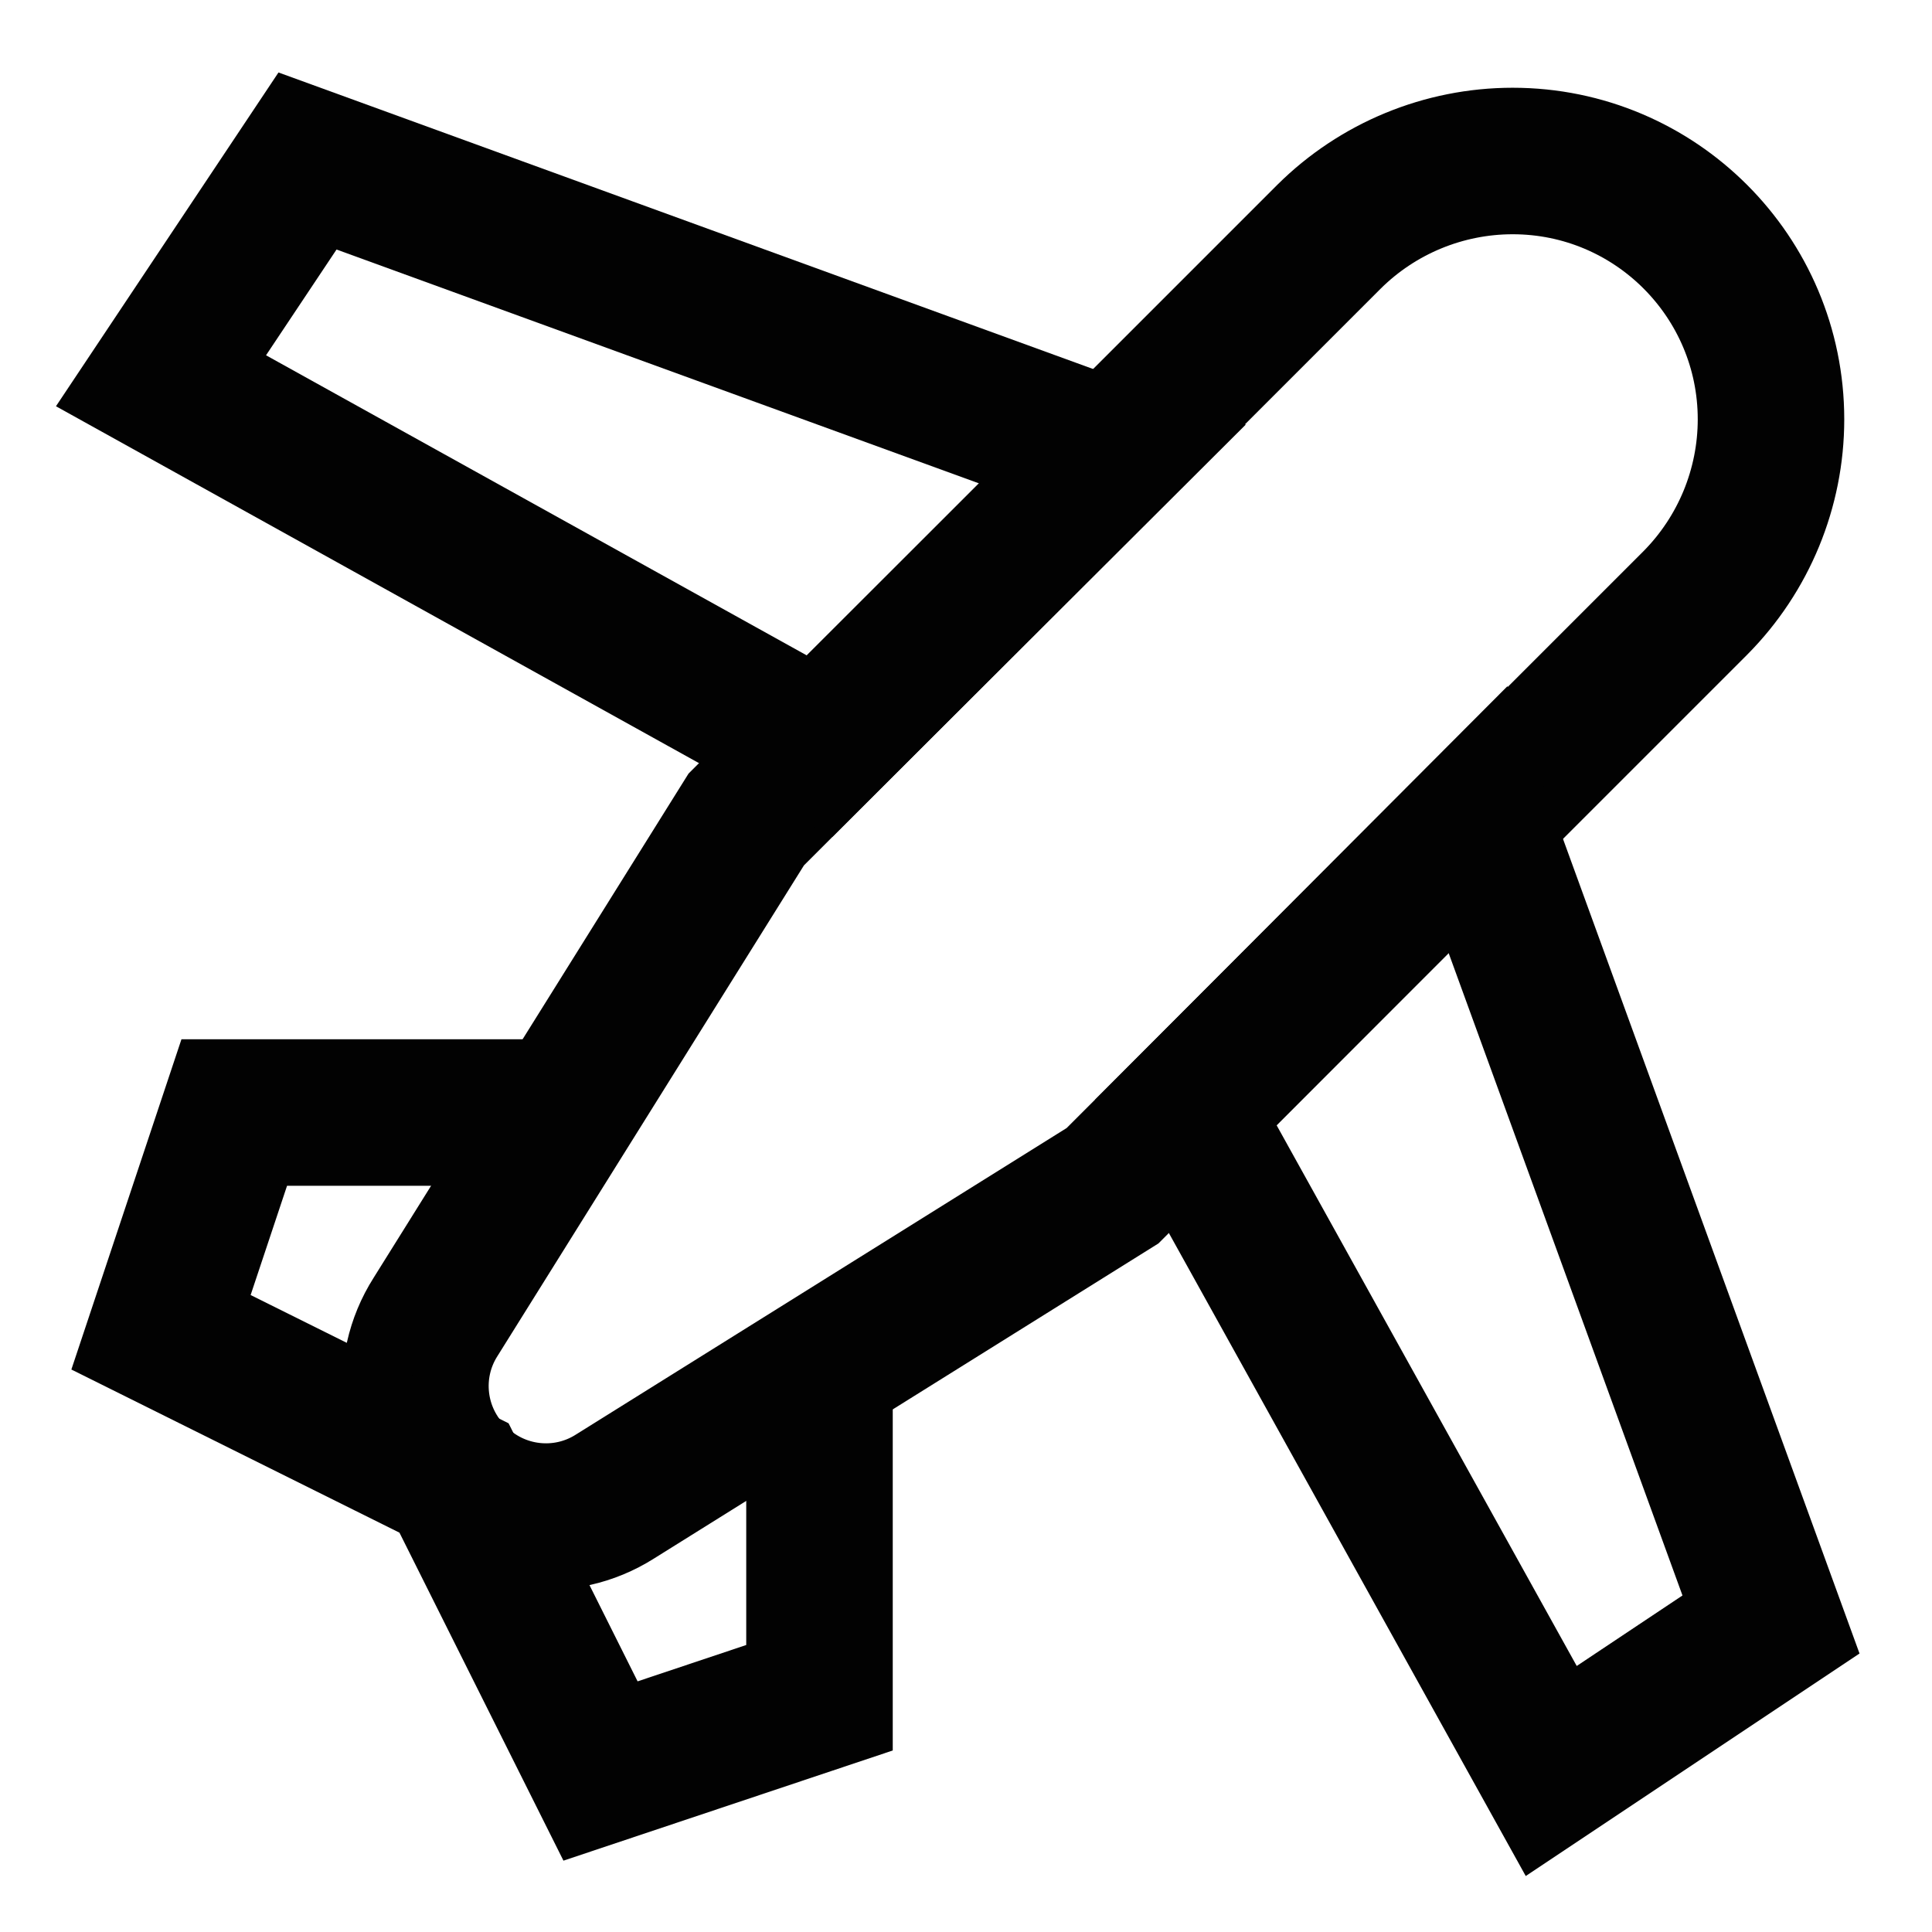
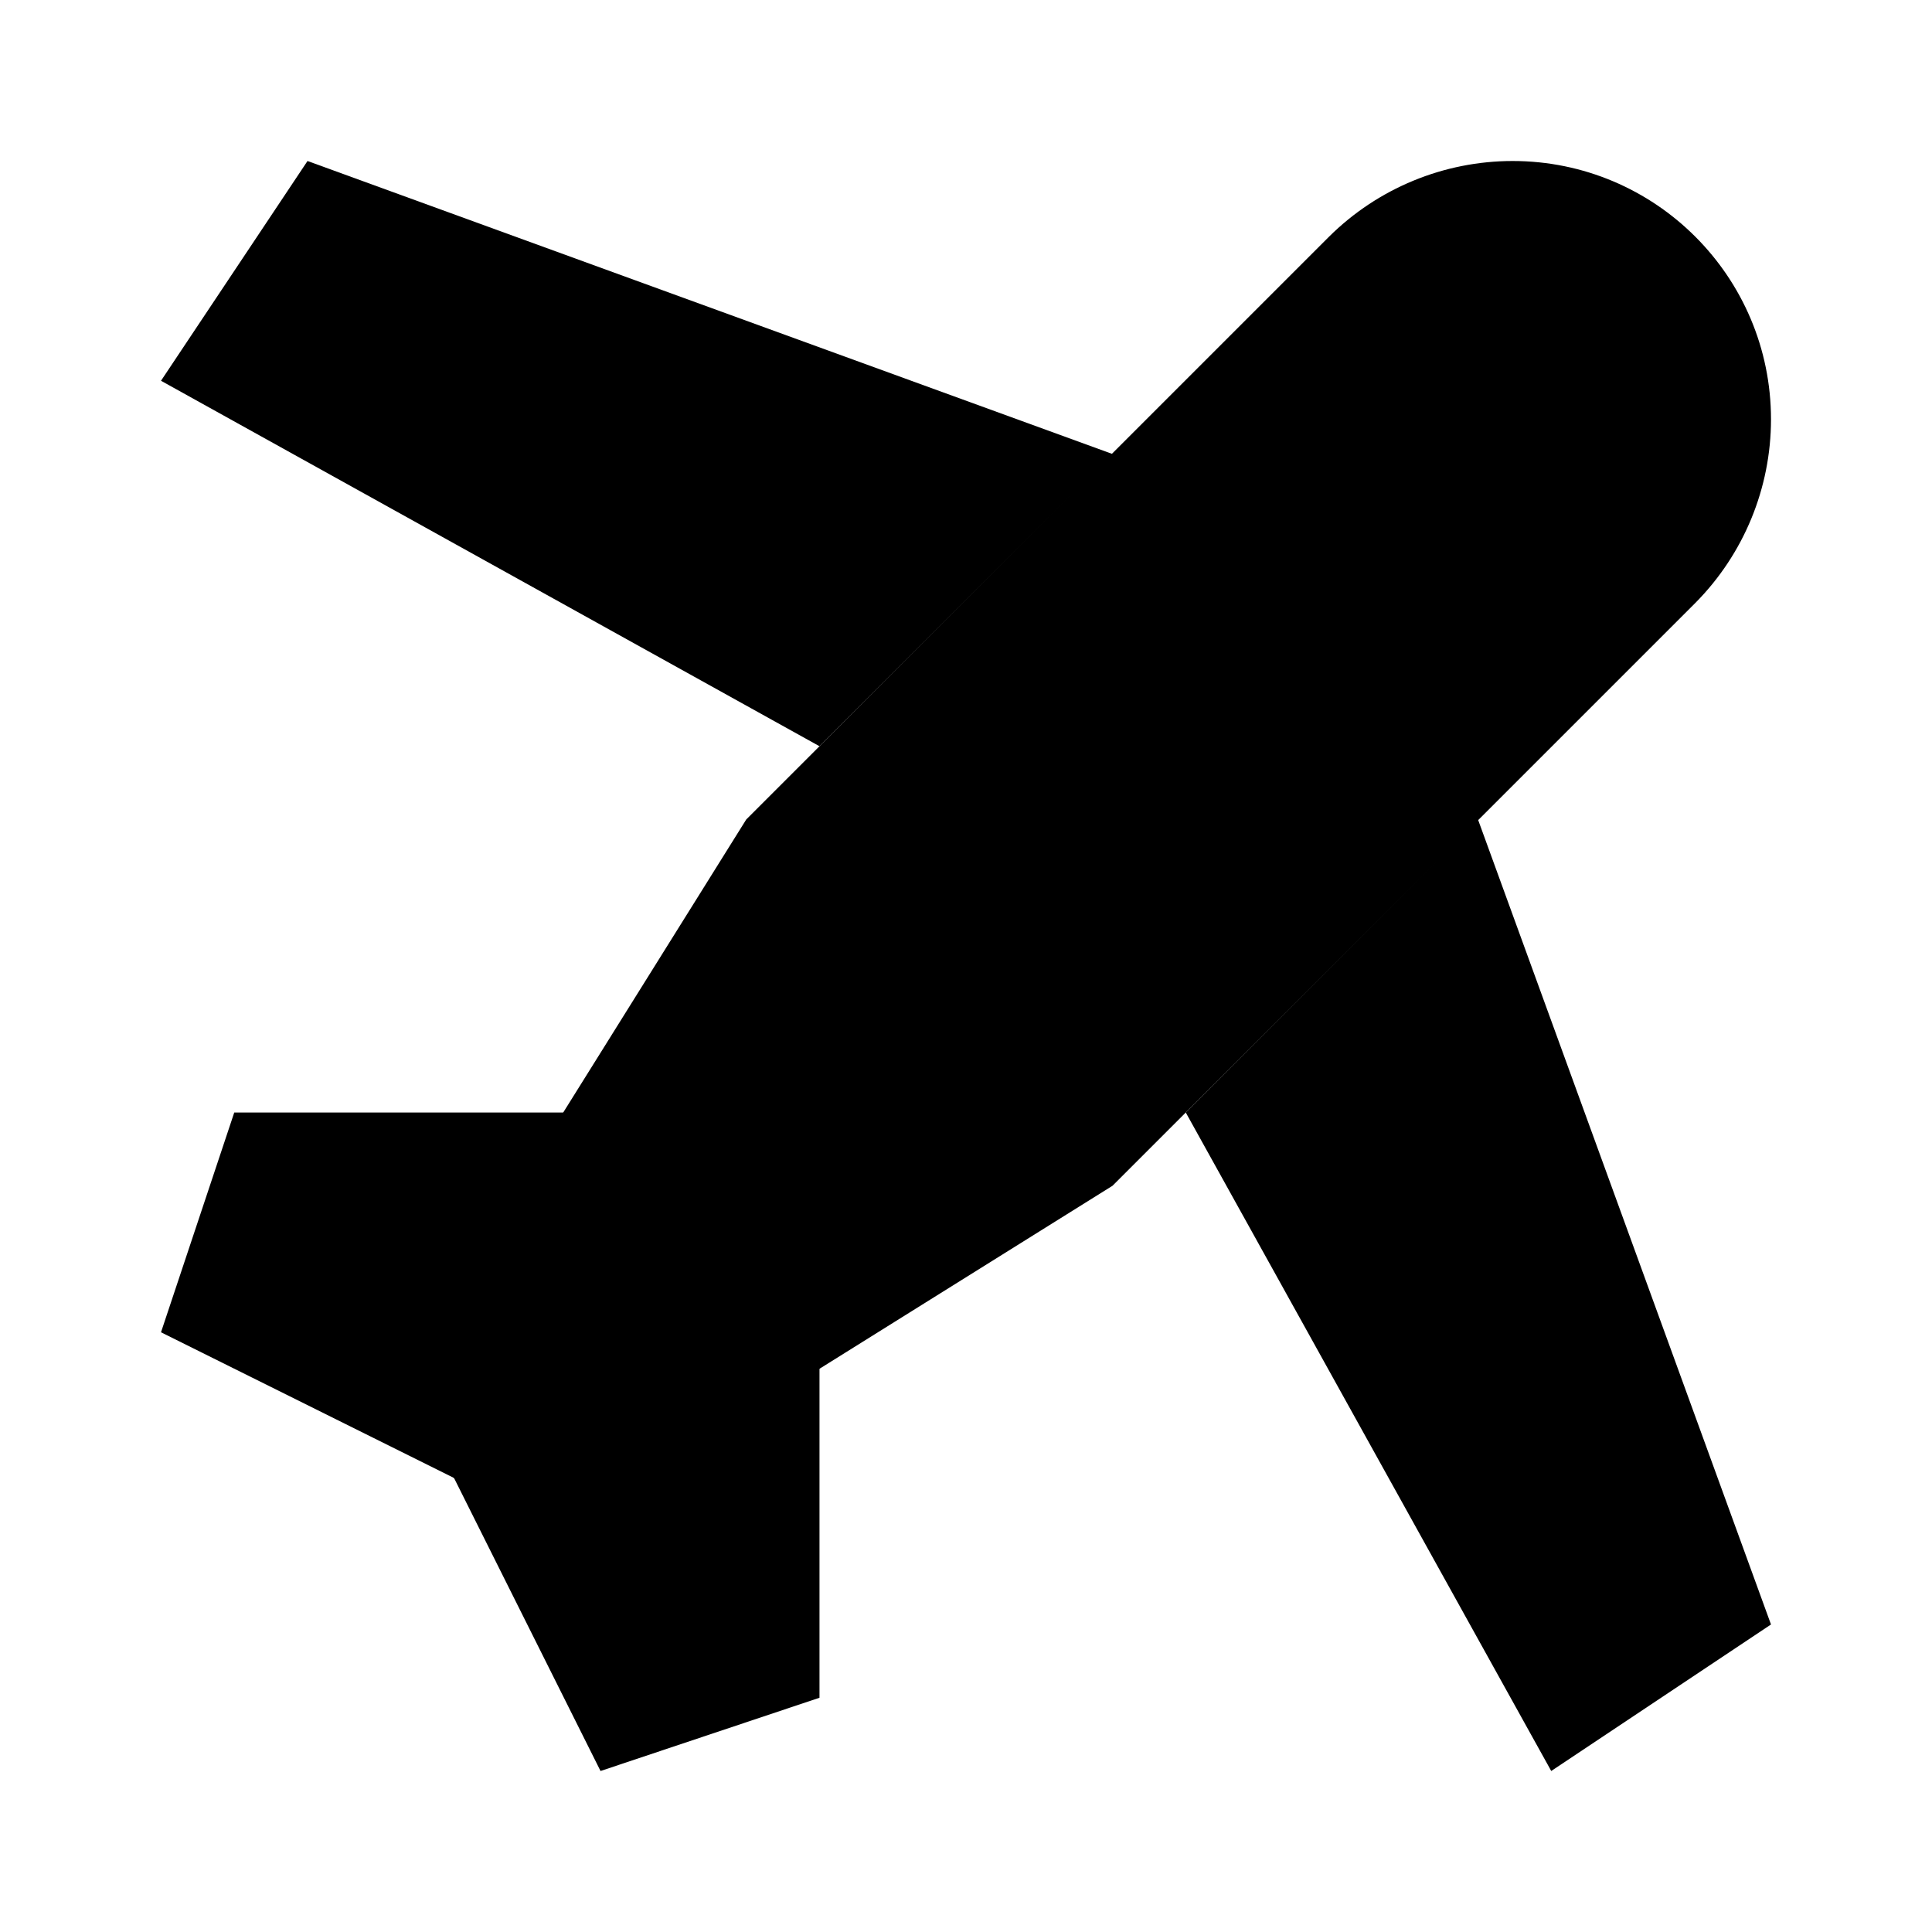
<svg xmlns="http://www.w3.org/2000/svg" width="800px" height="800px" viewBox="0 0 24 24" id="Layer_1" data-name="Layer 1">
-   <defs>
-     <style>.cls-1{fill:none;stroke:#020202;stroke-miterlimit:10;stroke-width:1.82px;}</style>
-   </defs>
-   <path class="cls-1" d="M5.64,18.36h0a1.6,1.6,0,0,1-.23-2l3.86-6.18,7.24-7.24A3.24,3.24,0,0,1,18.79,2h0A3.21,3.21,0,0,1,22,5.21h0a3.24,3.24,0,0,1-.94,2.28l-7.24,7.24L7.64,18.59A1.6,1.6,0,0,1,5.64,18.36Z" />
-   <polygon class="cls-1" points="18.36 10.18 14.73 13.82 19.27 22 22 20.18 18.36 10.18" />
-   <polygon class="cls-1" points="13.82 5.64 10.18 9.27 2 4.73 3.82 2 13.82 5.64" />
-   <polyline class="cls-1" points="7 13.82 2.91 13.82 2 16.55 5.64 18.36 7.46 22 10.18 21.09 10.18 17" />
+   <path d="M5.64,18.36h0a1.6,1.6,0,0,1-.23-2l3.86-6.18,7.24-7.24A3.24,3.24,0,0,1,18.79,2h0A3.21,3.21,0,0,1,22,5.21h0a3.24,3.24,0,0,1-.94,2.28l-7.24,7.24L7.64,18.59A1.6,1.6,0,0,1,5.64,18.36Z" />
+   <polygon points="18.36 10.18 14.73 13.82 19.27 22 22 20.18 18.36 10.18" />
+   <polygon points="13.82 5.64 10.18 9.27 2 4.73 3.82 2 13.82 5.64" />
+   <polyline points="7 13.82 2.91 13.82 2 16.55 5.64 18.36 7.46 22 10.18 21.09 10.18 17" />
</svg>
